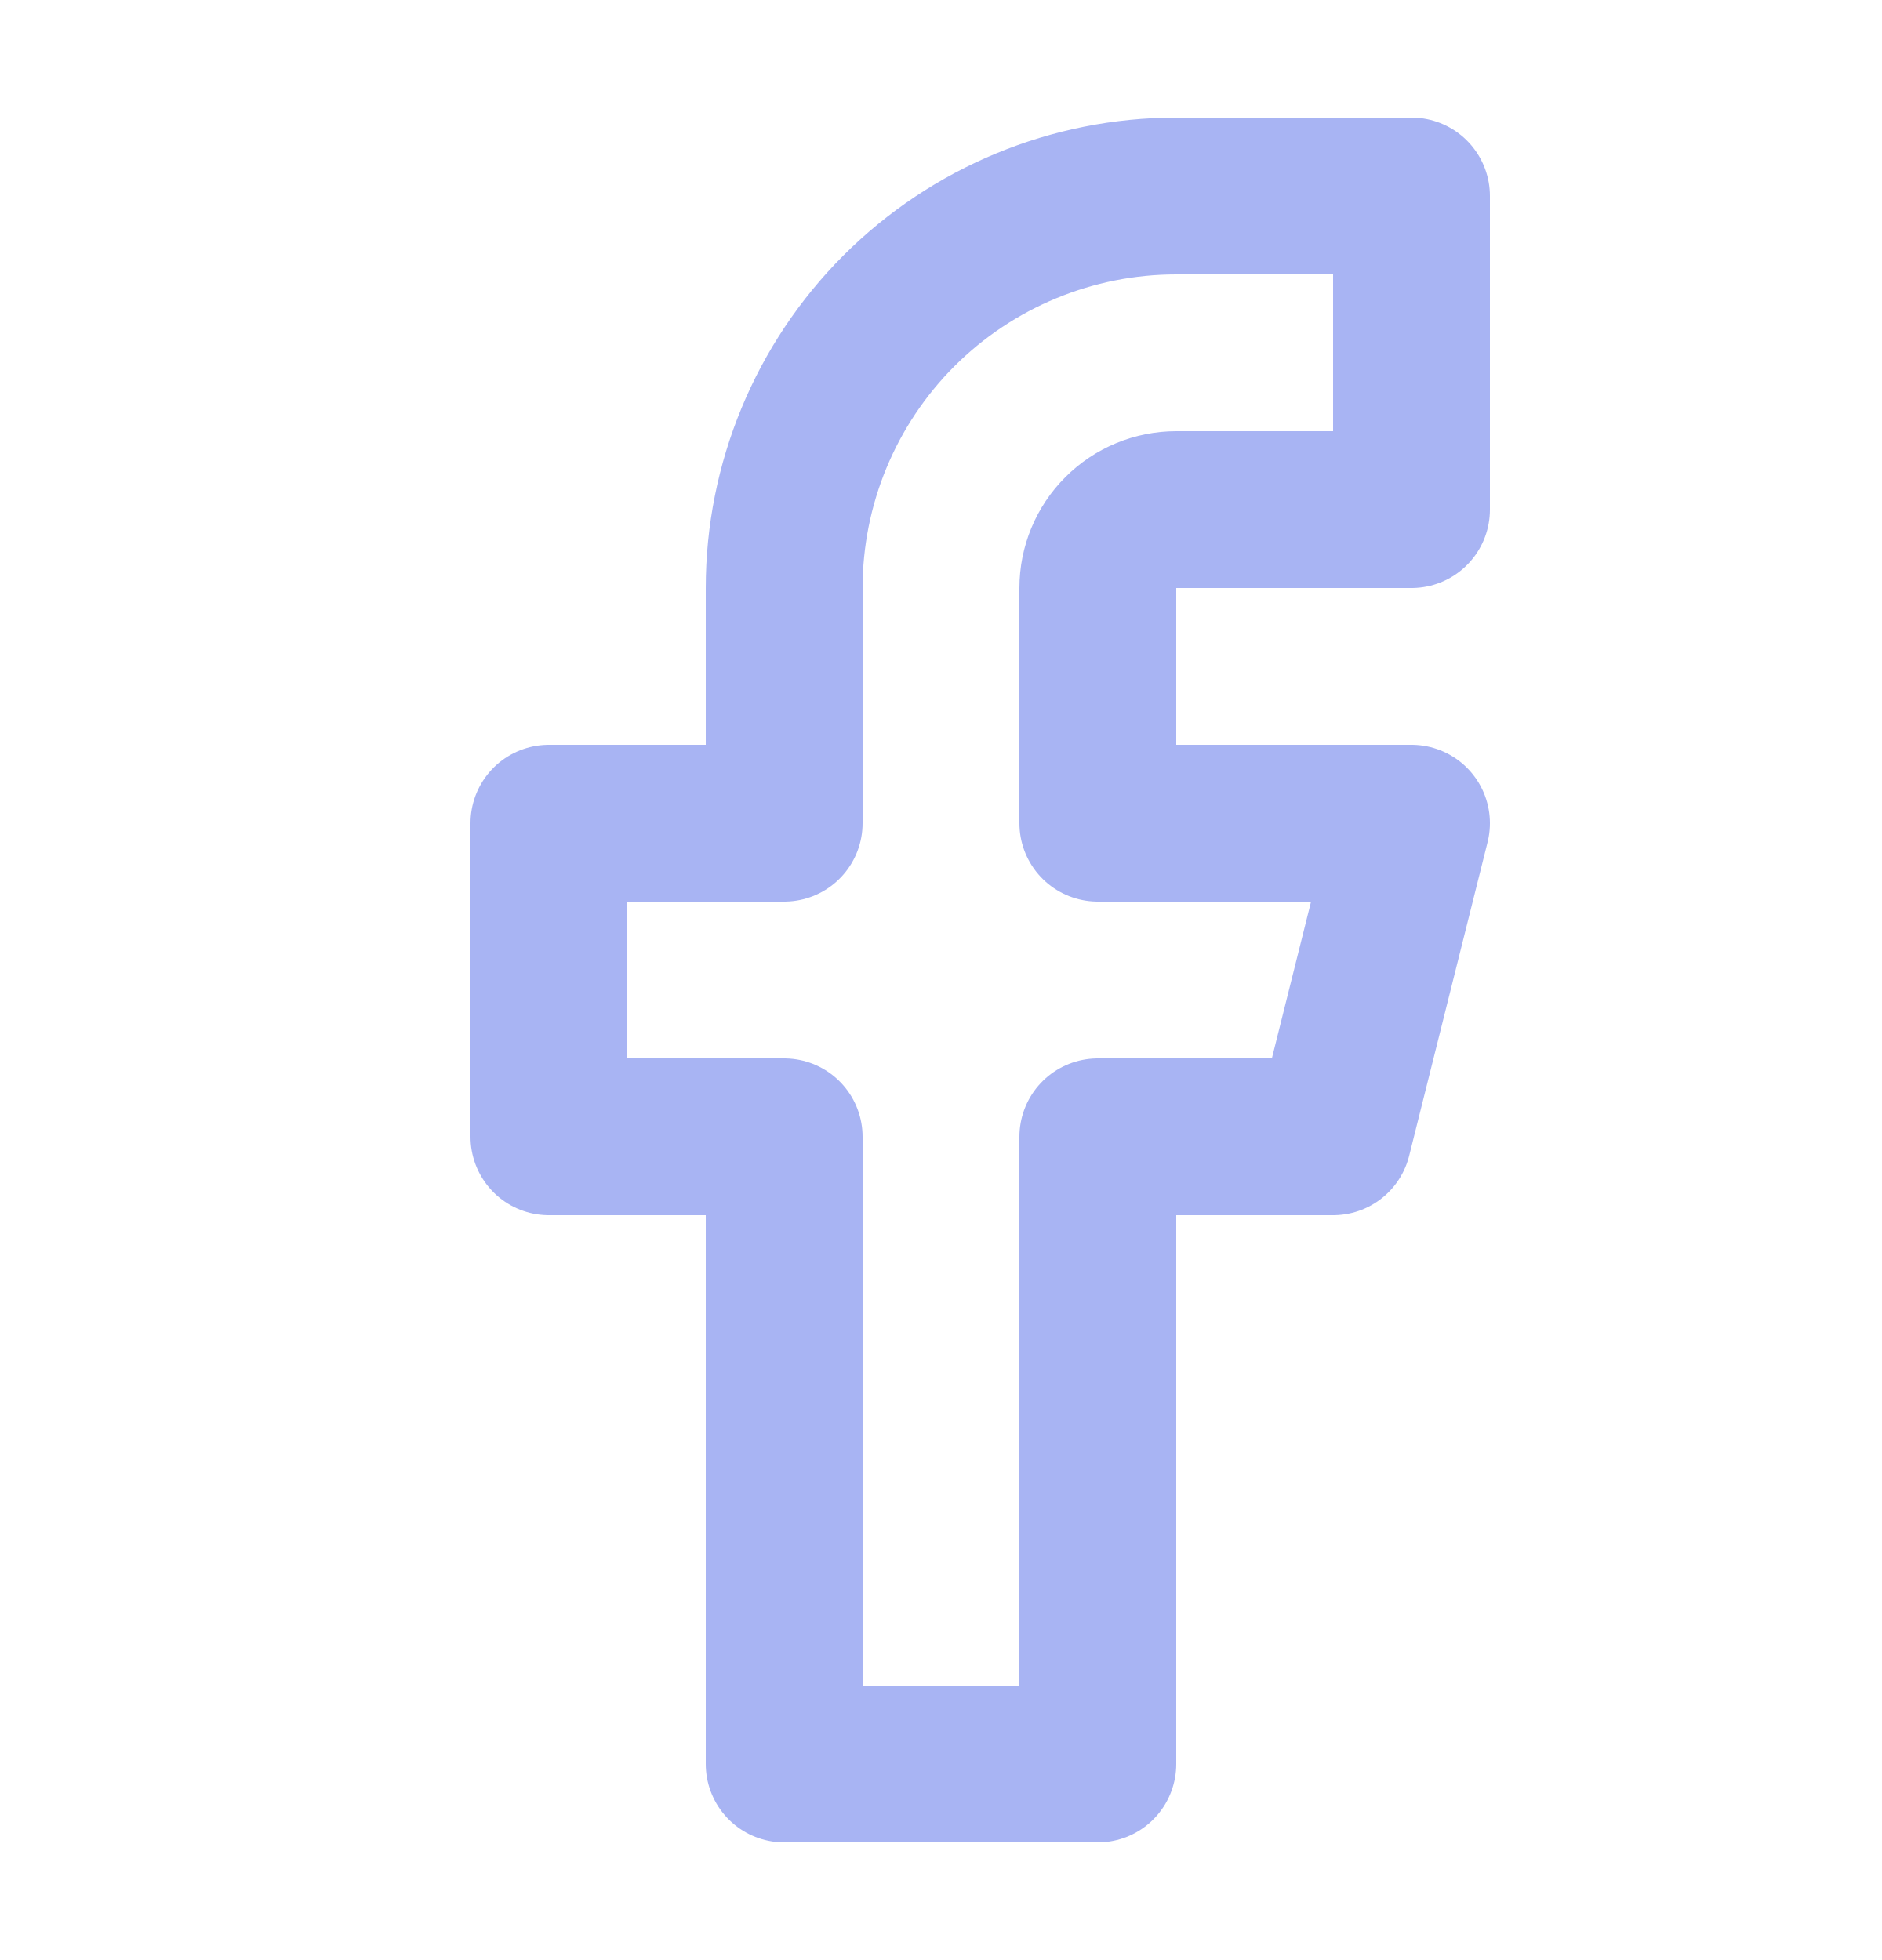
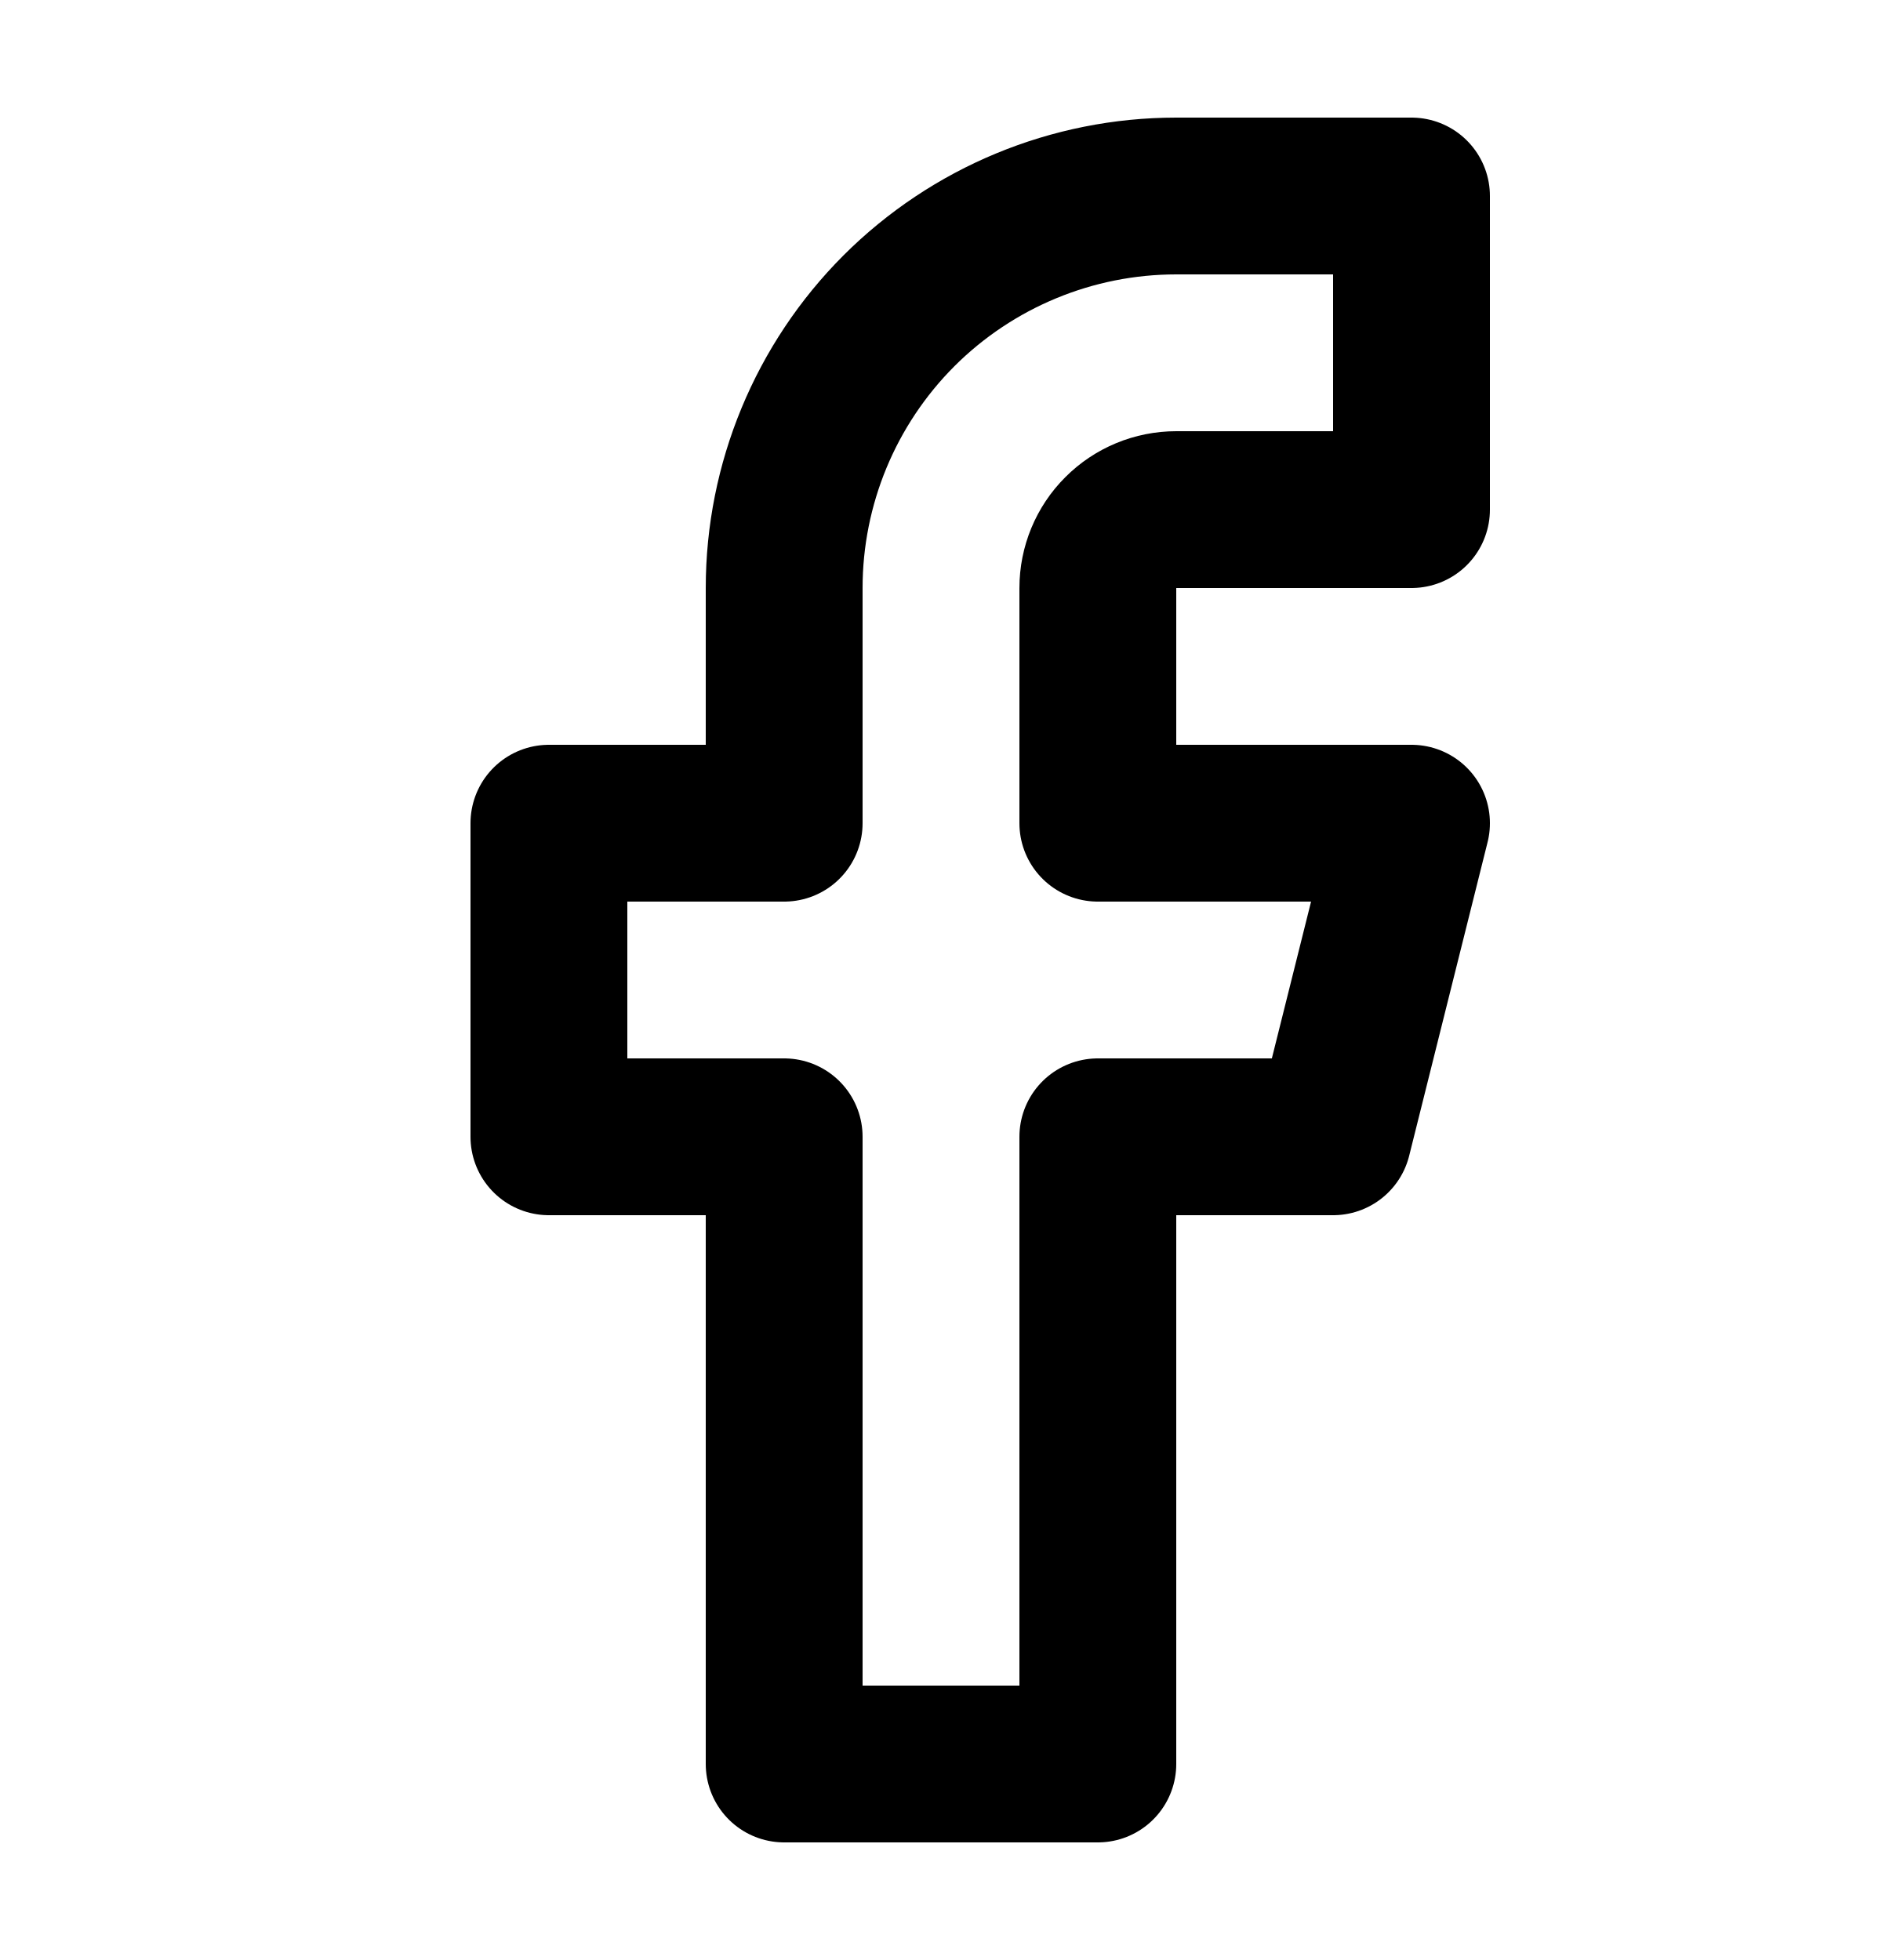
<svg xmlns="http://www.w3.org/2000/svg" width="24" height="25" viewBox="0 0 24 25" fill="none">
-   <path d="M18 2.5H15C13.674 2.5 12.402 3.027 11.464 3.964C10.527 4.902 10 6.174 10 7.5V10.5H7V14.5H10V22.5H14V14.5H17L18 10.5H14V7.5C14 7.235 14.105 6.98 14.293 6.793C14.48 6.605 14.735 6.5 15 6.5H18V2.5Z" stroke="#A8B4F3" stroke-width="2" stroke-linecap="round" stroke-linejoin="round" />
+   <path d="M18 2.5H15C13.674 2.5 12.402 3.027 11.464 3.964C10.527 4.902 10 6.174 10 7.5V10.5H7V14.5H10V22.5H14V14.5H17L18 10.5H14V7.5C14 7.235 14.105 6.98 14.293 6.793C14.48 6.605 14.735 6.5 15 6.5H18V2.5Z" stroke="currentColor" stroke-width="2" stroke-linecap="round" stroke-linejoin="round" />
</svg>
